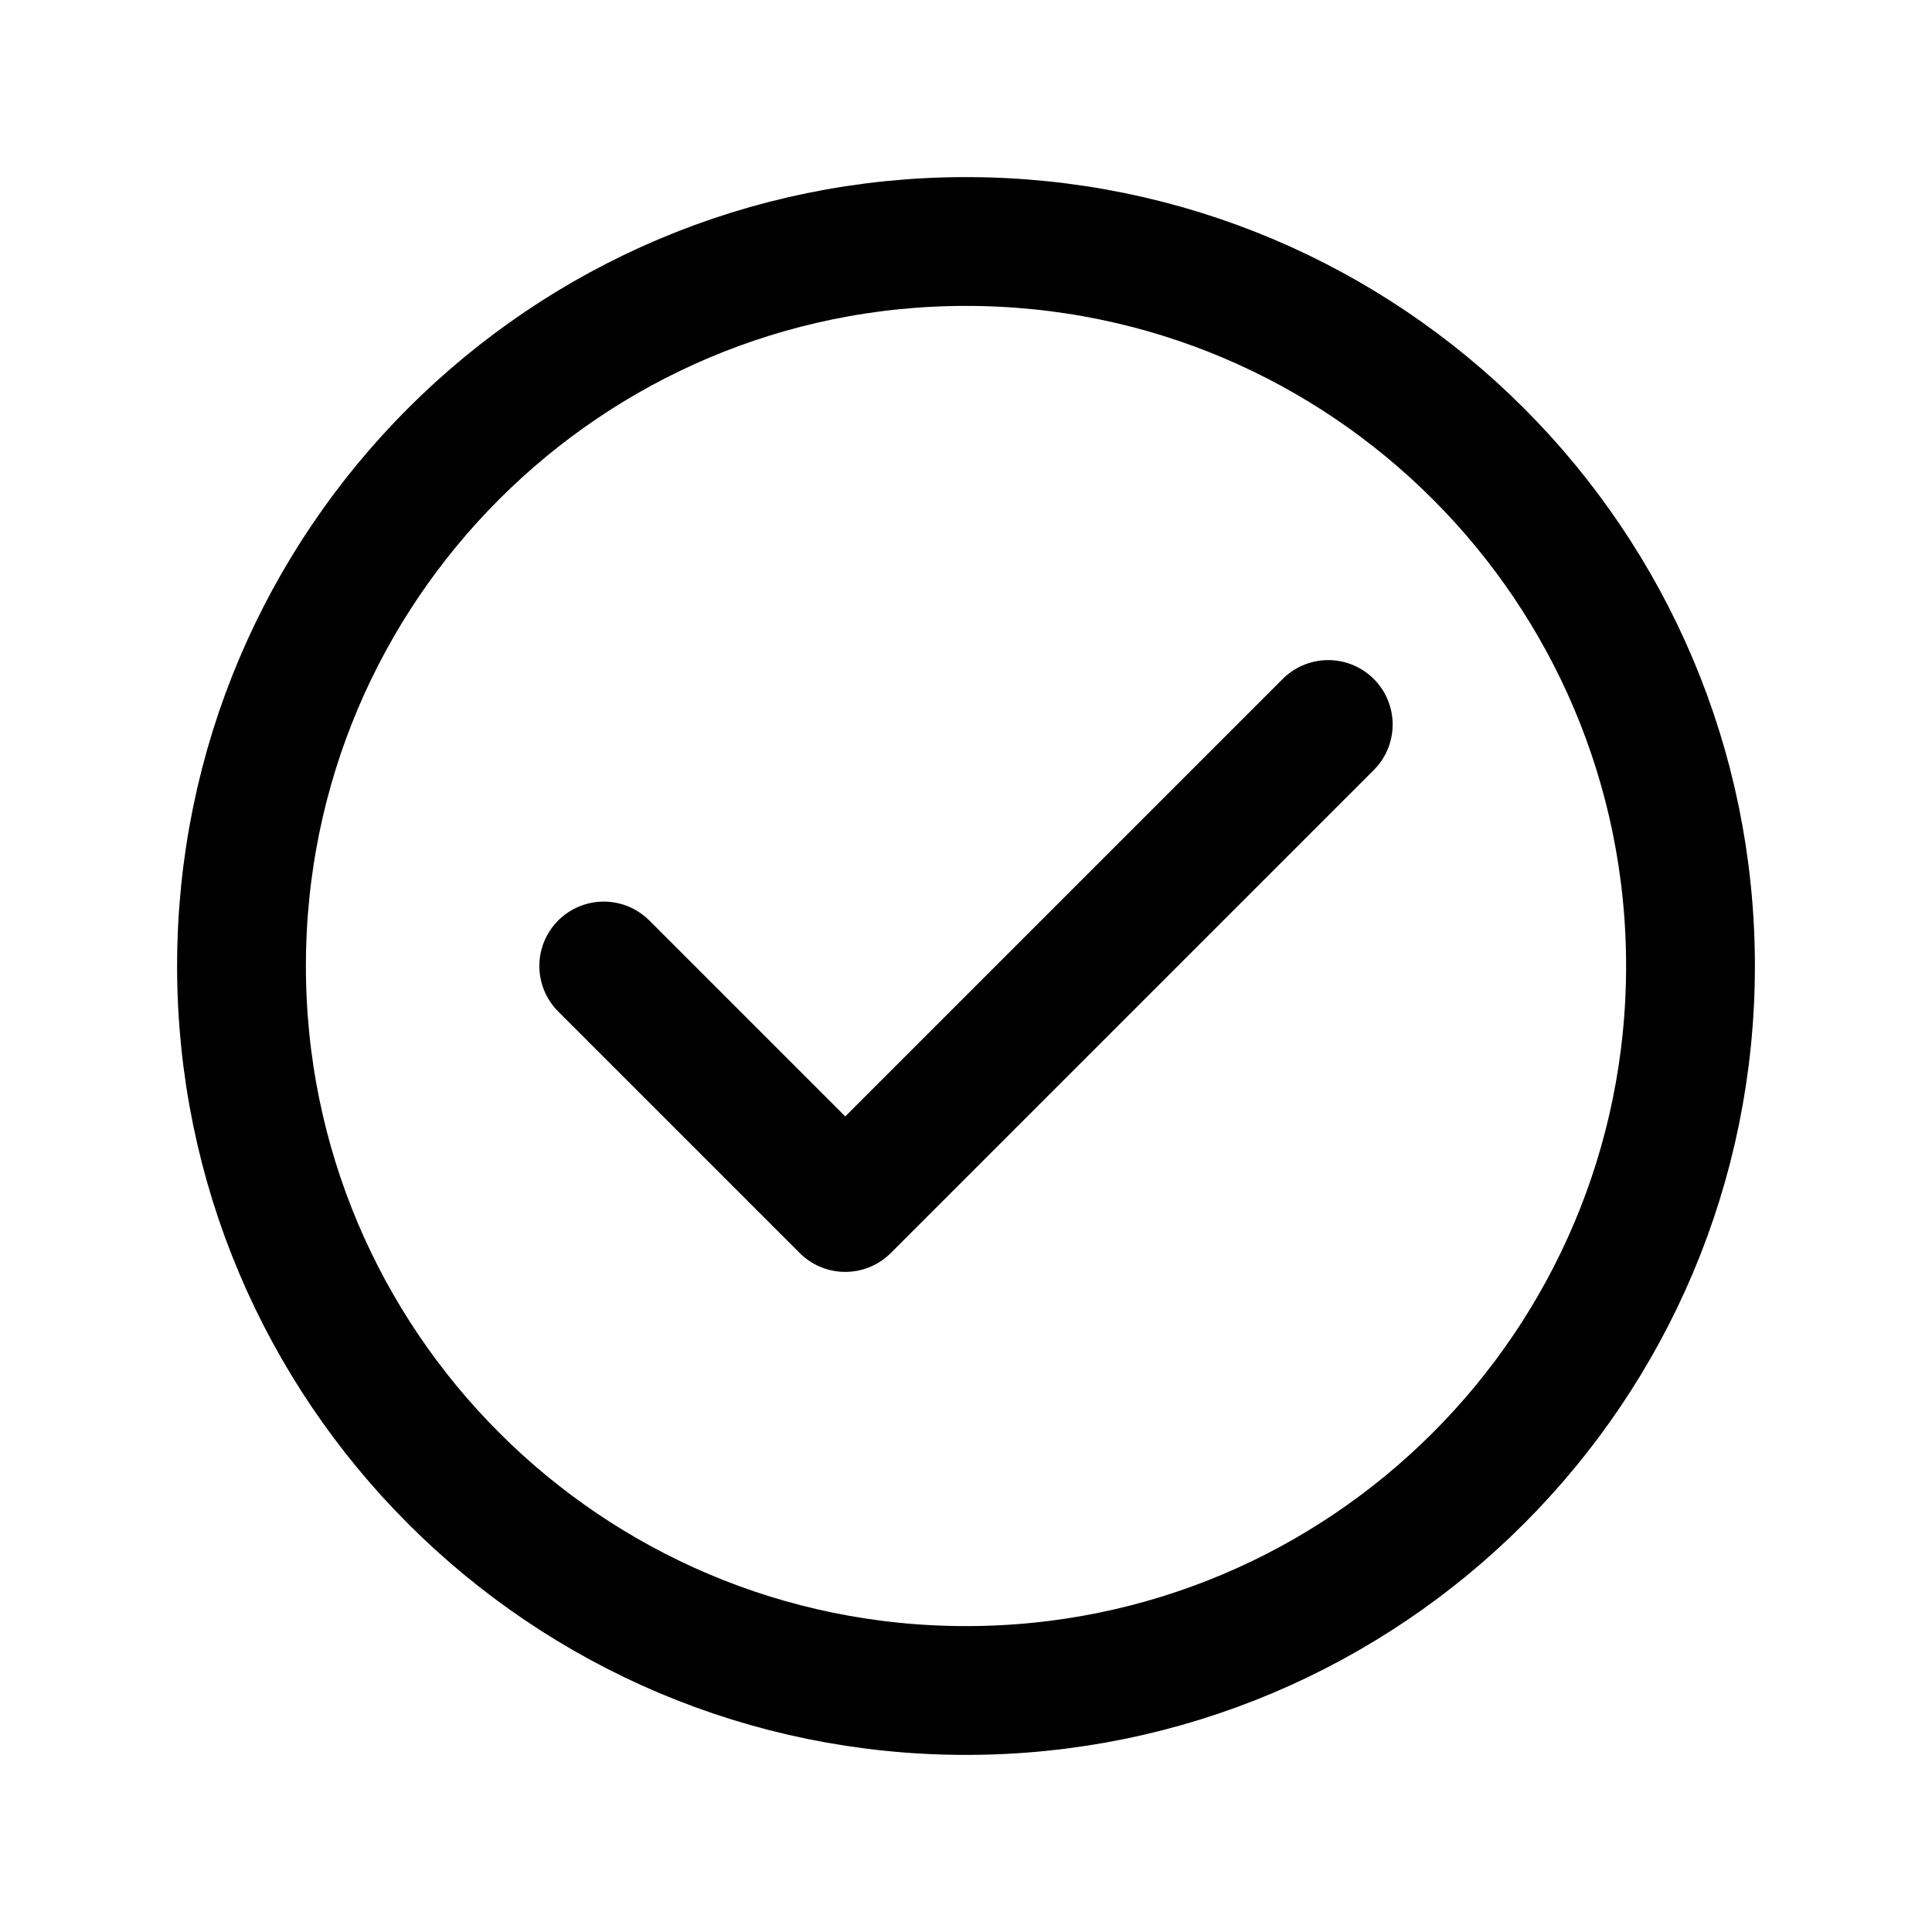
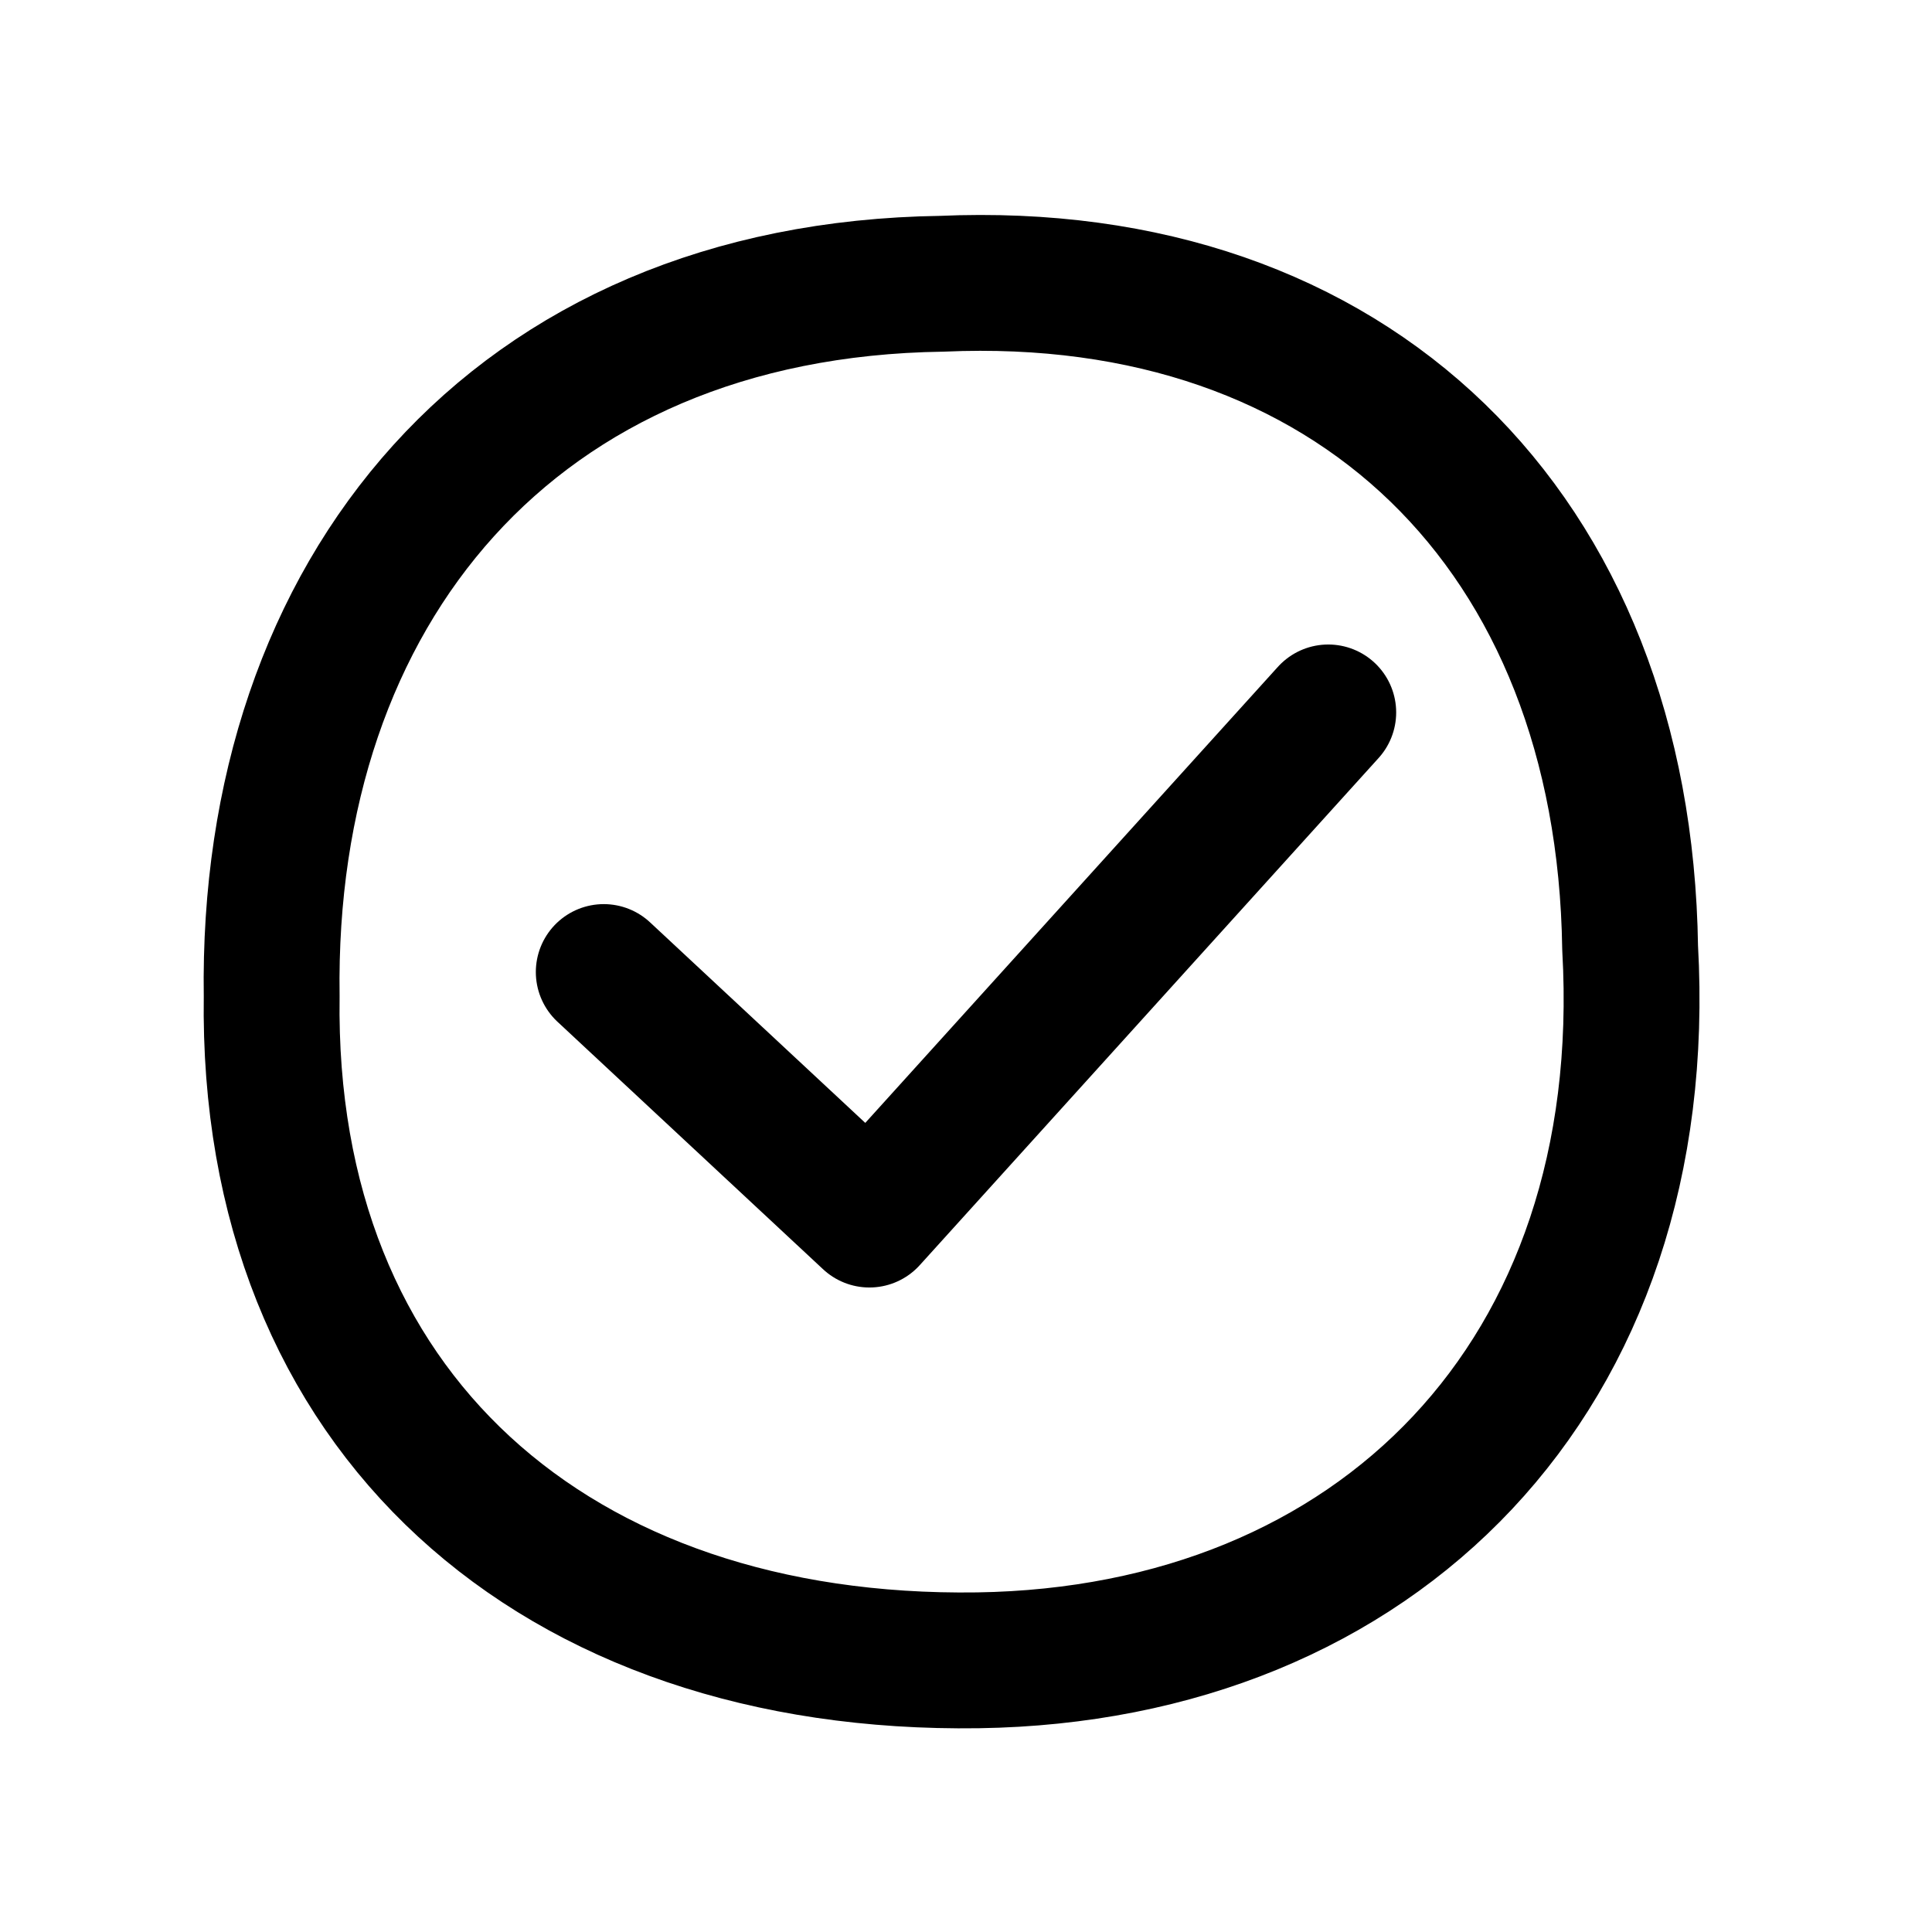
- <svg xmlns="http://www.w3.org/2000/svg" width="24" height="24" viewBox="0 0 24 24" fill="none" stroke="#000" stroke-width="1.6" stroke-linecap="round" stroke-linejoin="round">
-   <circle cx="12" cy="12" r="9" />
-   <path d="m7.5 12 3 3 6-6" />
+ <svg xmlns="http://www.w3.org/2000/svg" width="32" height="32" viewBox="0 0 32 32" fill="none" stroke="#000" stroke-width="2.25" stroke-linecap="round" stroke-linejoin="round">
+   <path d="M27 15.7C27.4 22.8 22.8 27.4 16.2 27.5C9.2 27.6 4.4 23.4 4.5 16.5C4.4 9.8 8.5 4.8 15.6 4.7C22.4 4.4 26.9 8.8 27 15.7Z" />
+   <path d="M10 16.1L14.4 20.2 22 11.8" />
</svg>
